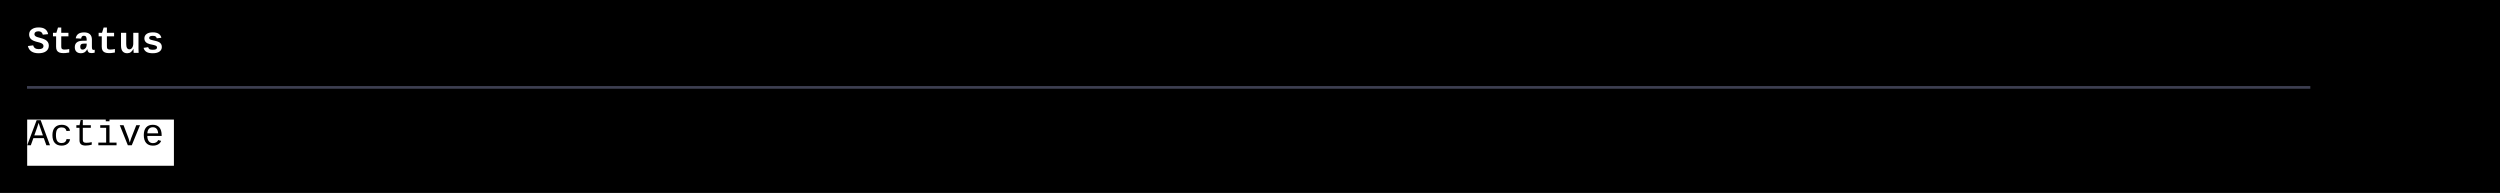
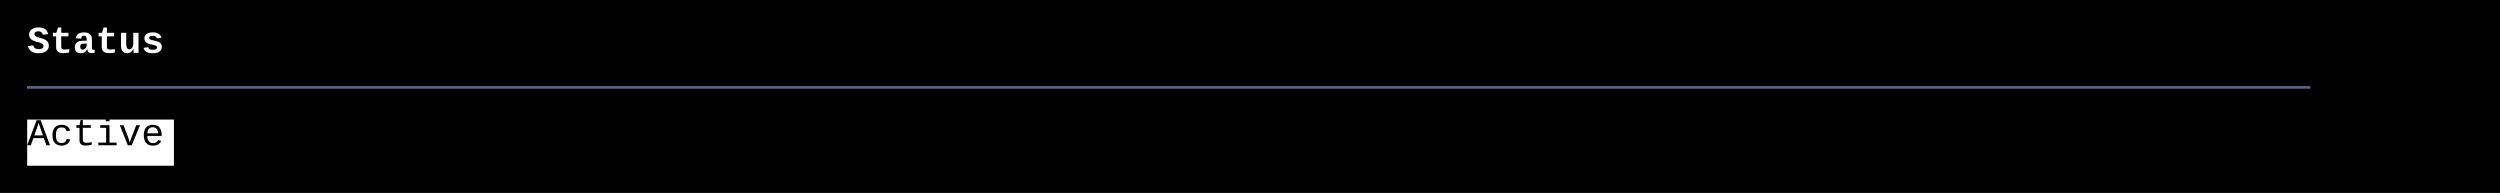
<svg xmlns="http://www.w3.org/2000/svg" width="920" height="71" viewBox="0 0 920 71">
  <style>
    text { font-family: Consolas, "Courier New", monospace; font-size: 14px; dominant-baseline: text-before-edge; white-space: pre; }
  </style>
  <rect width="920" height="71" fill="#000000" />
  <g transform="translate(10, 10)">
    <text x="0" y="2" fill="#ffffff" textLength="54" lengthAdjust="spacingAndGlyphs" font-weight="bold">Status</text>
-     <text x="0" y="19" fill="#3d3f51" textLength="900" lengthAdjust="spacingAndGlyphs">────────────────────────────────────────────────────────────────────────────────────────────────────</text>
+     <text x="0" y="19" fill="#5f5f87" textLength="900" lengthAdjust="spacingAndGlyphs">────────────────────────────────────────────────────────────────────────────────────────────────────</text>
    <rect x="0" y="34" width="54" height="17" fill="#ffffff" />
    <text x="0" y="36" fill="#000000" textLength="54" lengthAdjust="spacingAndGlyphs">Active</text>
  </g>
</svg>
